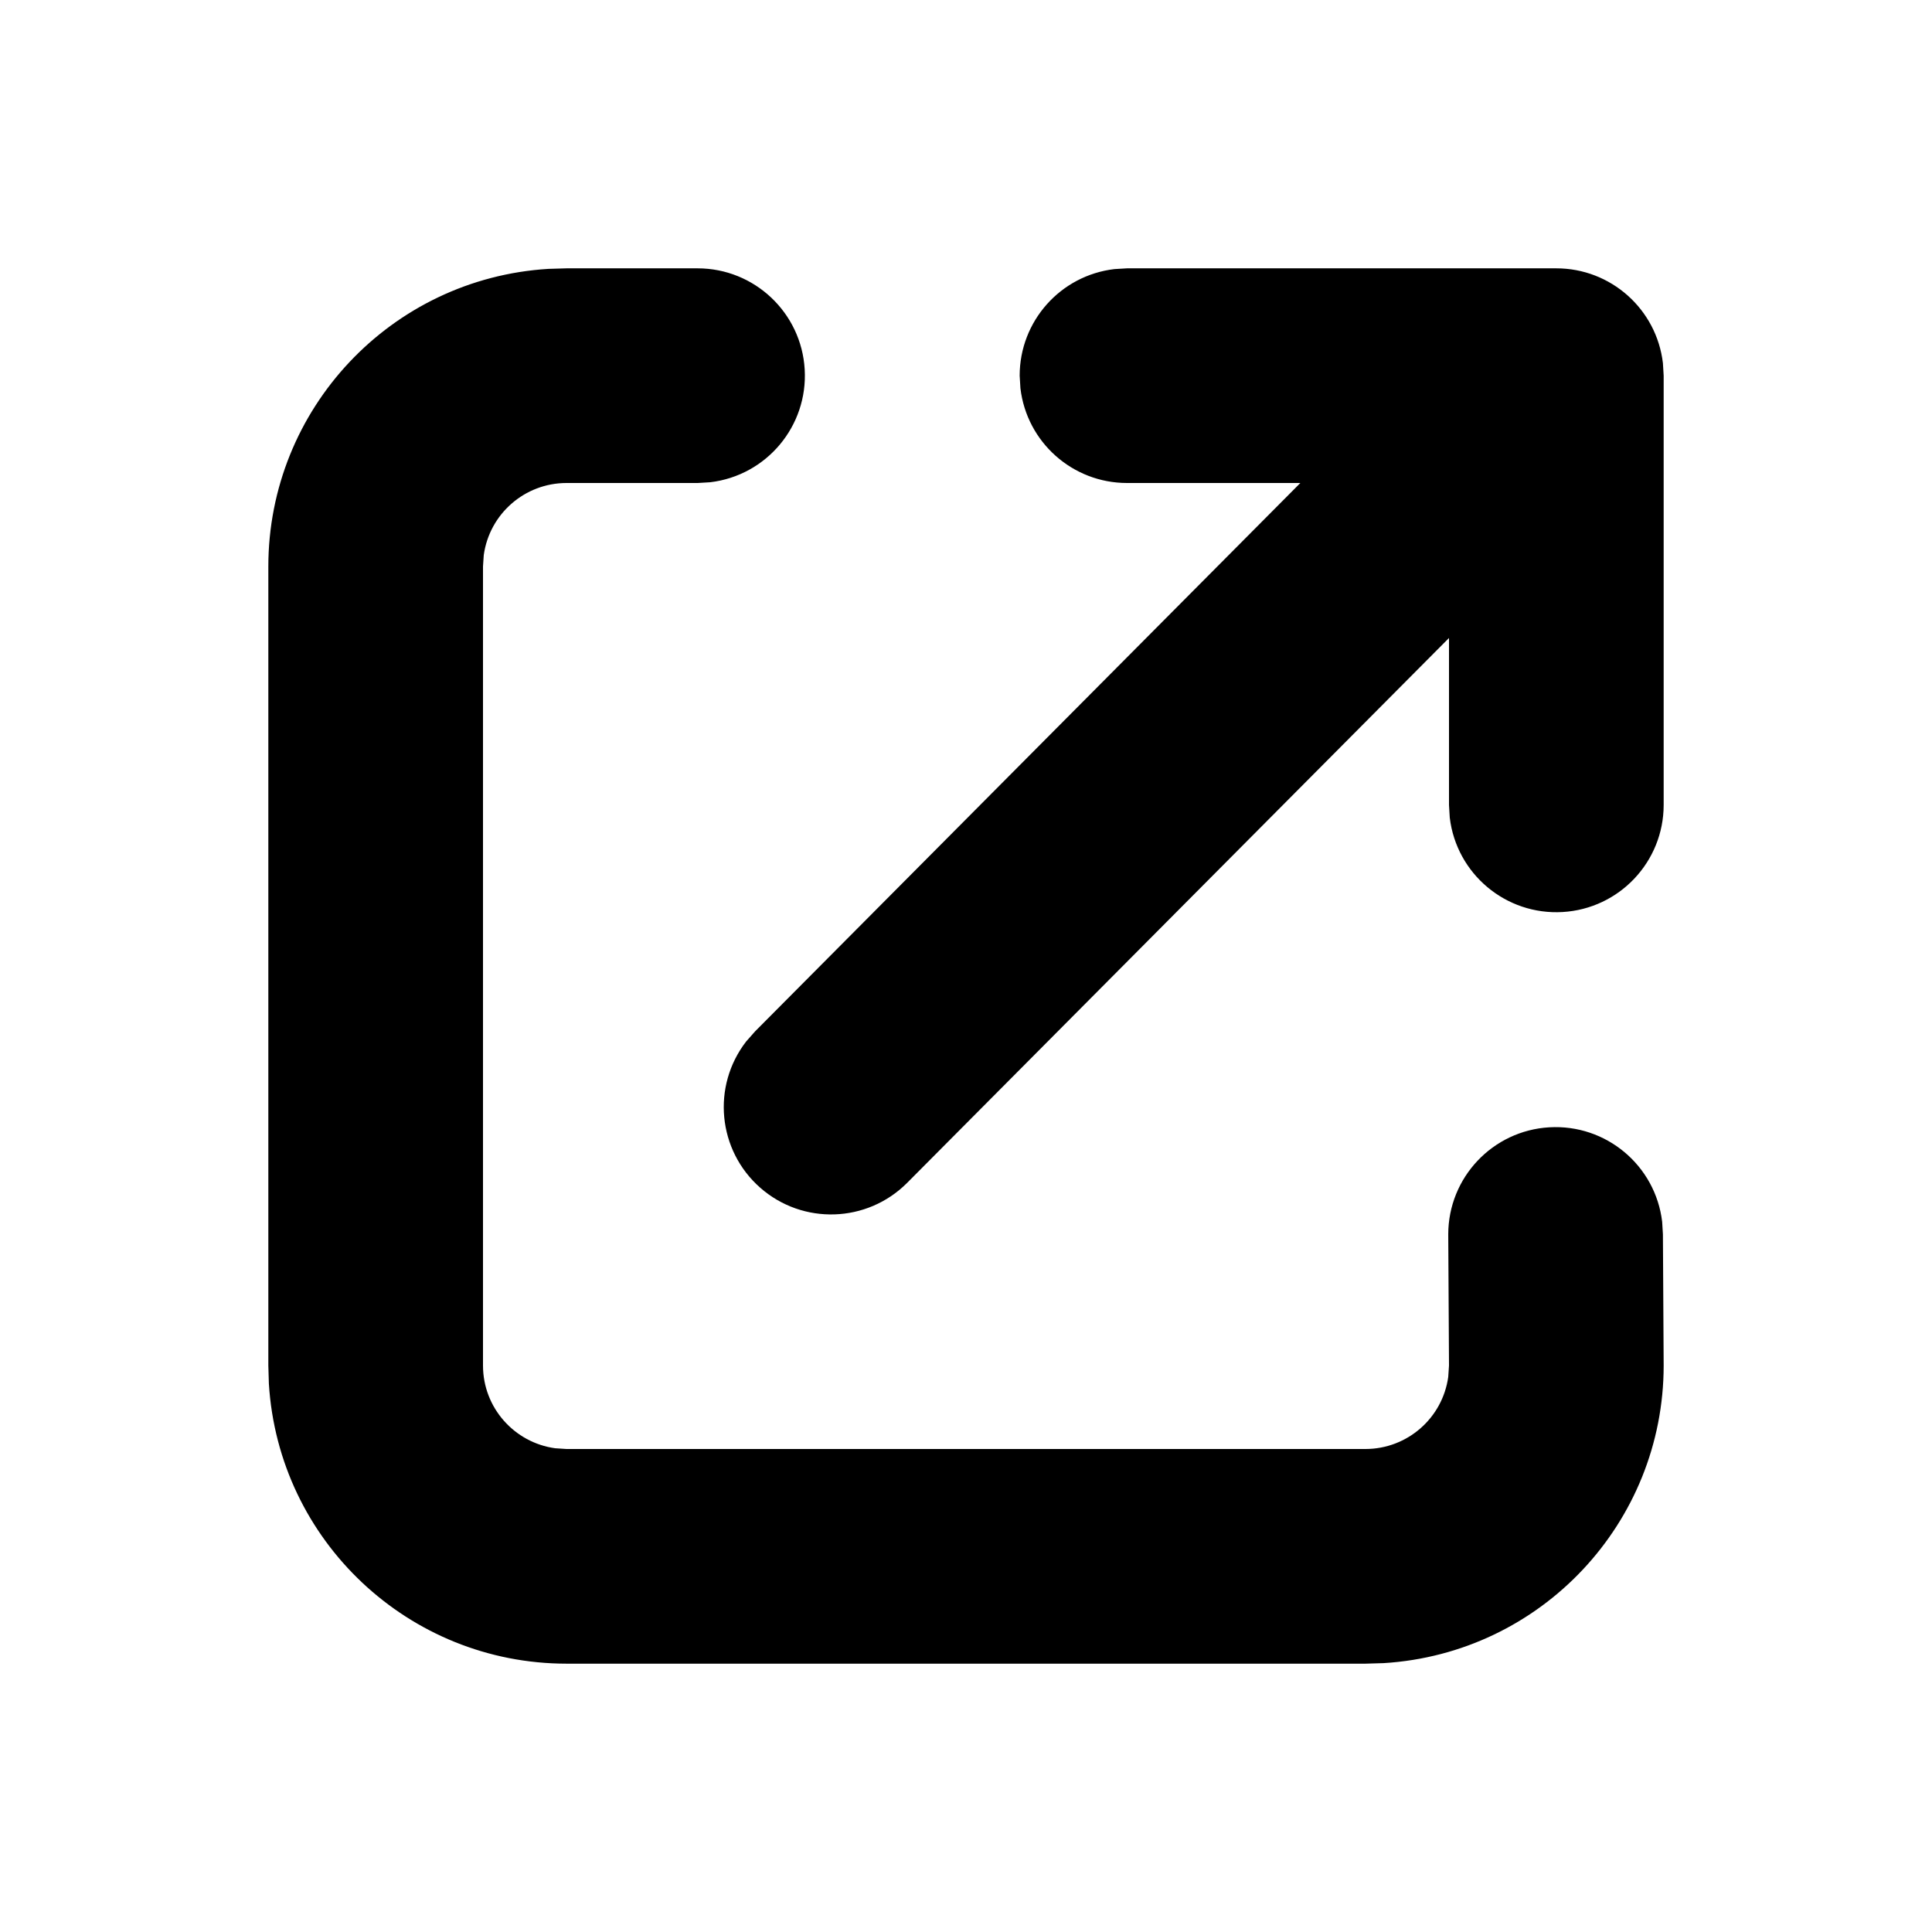
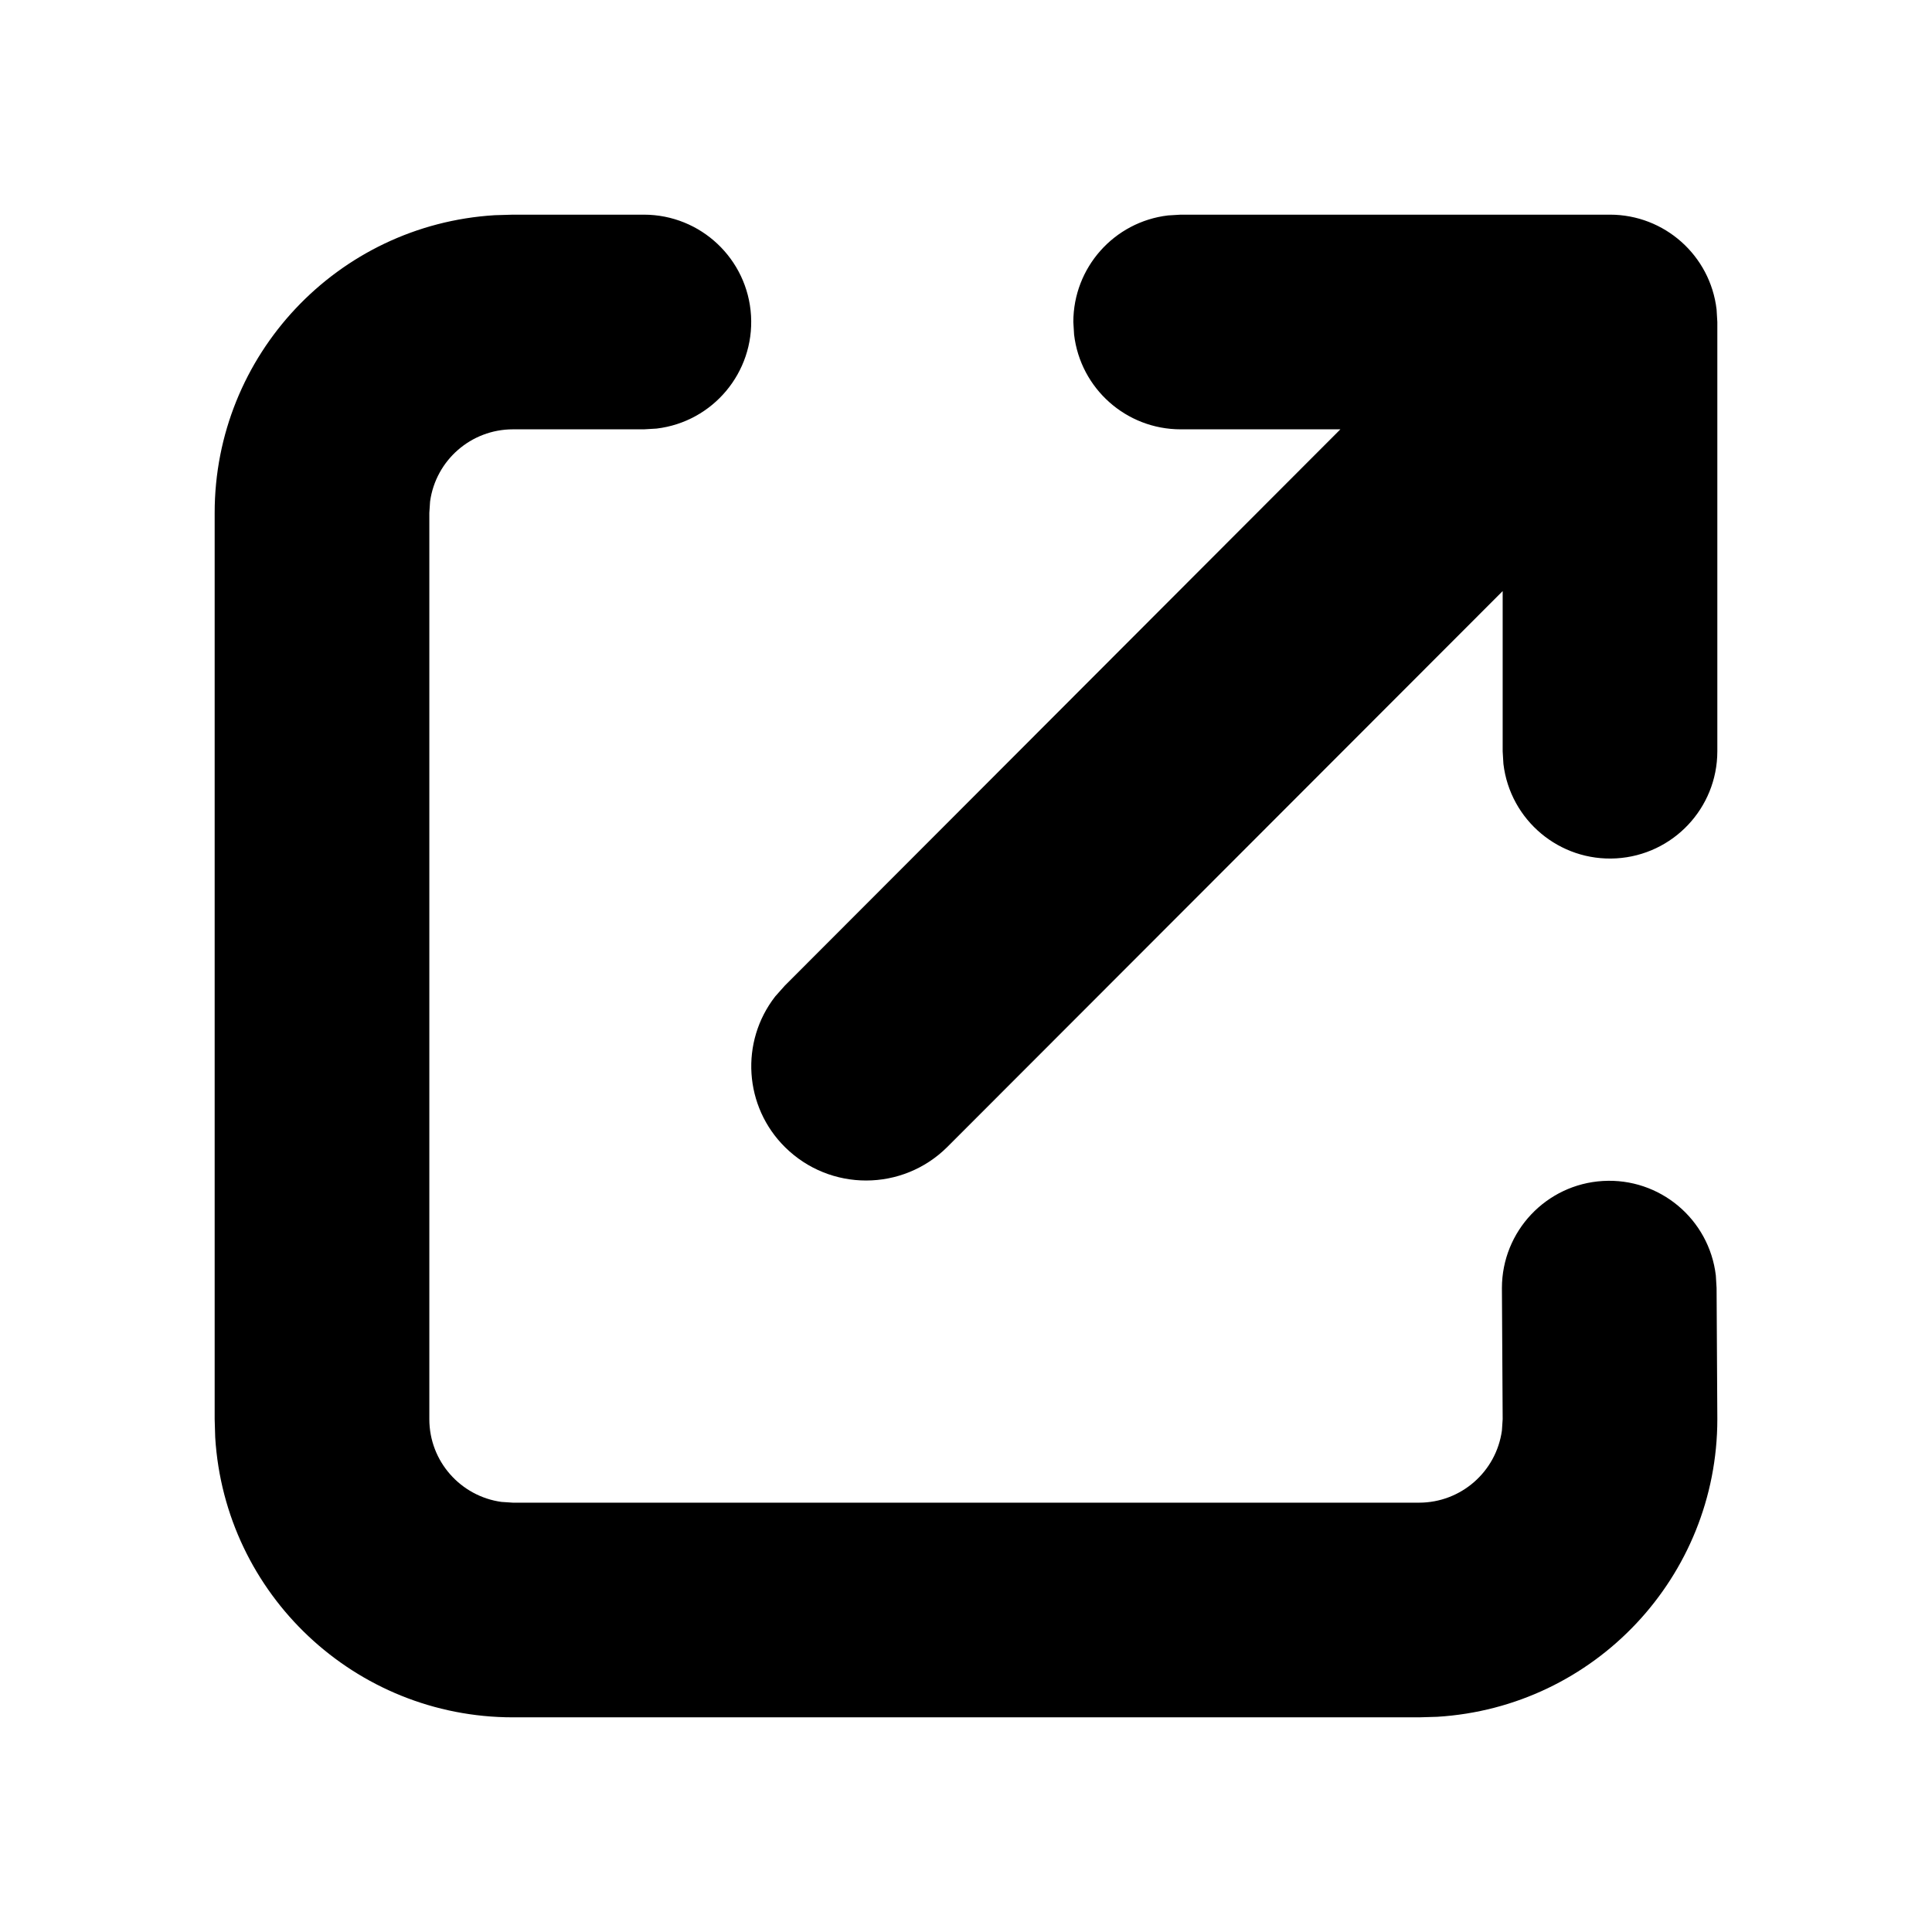
<svg xmlns="http://www.w3.org/2000/svg" width="18" height="18" viewBox="0 0 18 18">
-   <path fill="#000" fill-rule="evenodd" clip-rule="evenodd" d="M6.5 2.5a1 1 0 0 1 .117 1.993L6.5 4.5H5.278a.779.779 0 0 0-.771.672l-.007.106v7.444c0 .394.293.719.672.771l.106.007h7.444a.779.779 0 0 0 .771-.672l.007-.106-.007-1.222a1 1 0 0 1 1.993-.117l.007.117.007 1.222a2.779 2.779 0 0 1-2.609 2.773l-.169.005H5.278a2.779 2.779 0 0 1-2.773-2.609l-.005-.169V5.278a2.779 2.779 0 0 1 2.609-2.773l.169-.005H6.5zm7 3.444V7.5l.007.117A1 1 0 0 0 15.5 7.5v-4l-.007-.117A1 1 0 0 0 14.5 2.5h-4l-.117.007A1 1 0 0 0 9.5 3.5l.007.117a1 1 0 0 0 .993.883h1.615l-5.08 5.109-.083.094a1 1 0 0 0 1.499 1.318L13.5 5.944z" />
+   <path fill="#000" fill-rule="evenodd" clip-rule="evenodd" d="M6 2a1 1 0 0 1 .117 1.993L6 4H4.778a.779.779 0 0 0-.771.672L4 4.778v8.444c0 .394.293.719.672.771l.106.007h8.444a.779.779 0 0 0 .771-.672l.007-.106L13.993 12a1 1 0 0 1 1.993-.117l.007.117.007 1.222a2.779 2.779 0 0 1-2.609 2.773l-.169.005H4.778a2.779 2.779 0 0 1-2.773-2.609L2 13.222V4.778a2.778 2.778 0 0 1 2.609-2.773L4.778 2H6zm10 1.064V3l-.007-.117A1 1 0 0 0 15 2h-4l-.117.007A1 1 0 0 0 10 3l.007.117A1 1 0 0 0 11 4h1.488L7.312 9.183l-.089.1a1.06 1.06 0 0 0 .091 1.405 1.073 1.073 0 0 0 1.512-.002L14 5.507V7l.007.117A1 1 0 0 0 16 7V3.064z" />
</svg>
